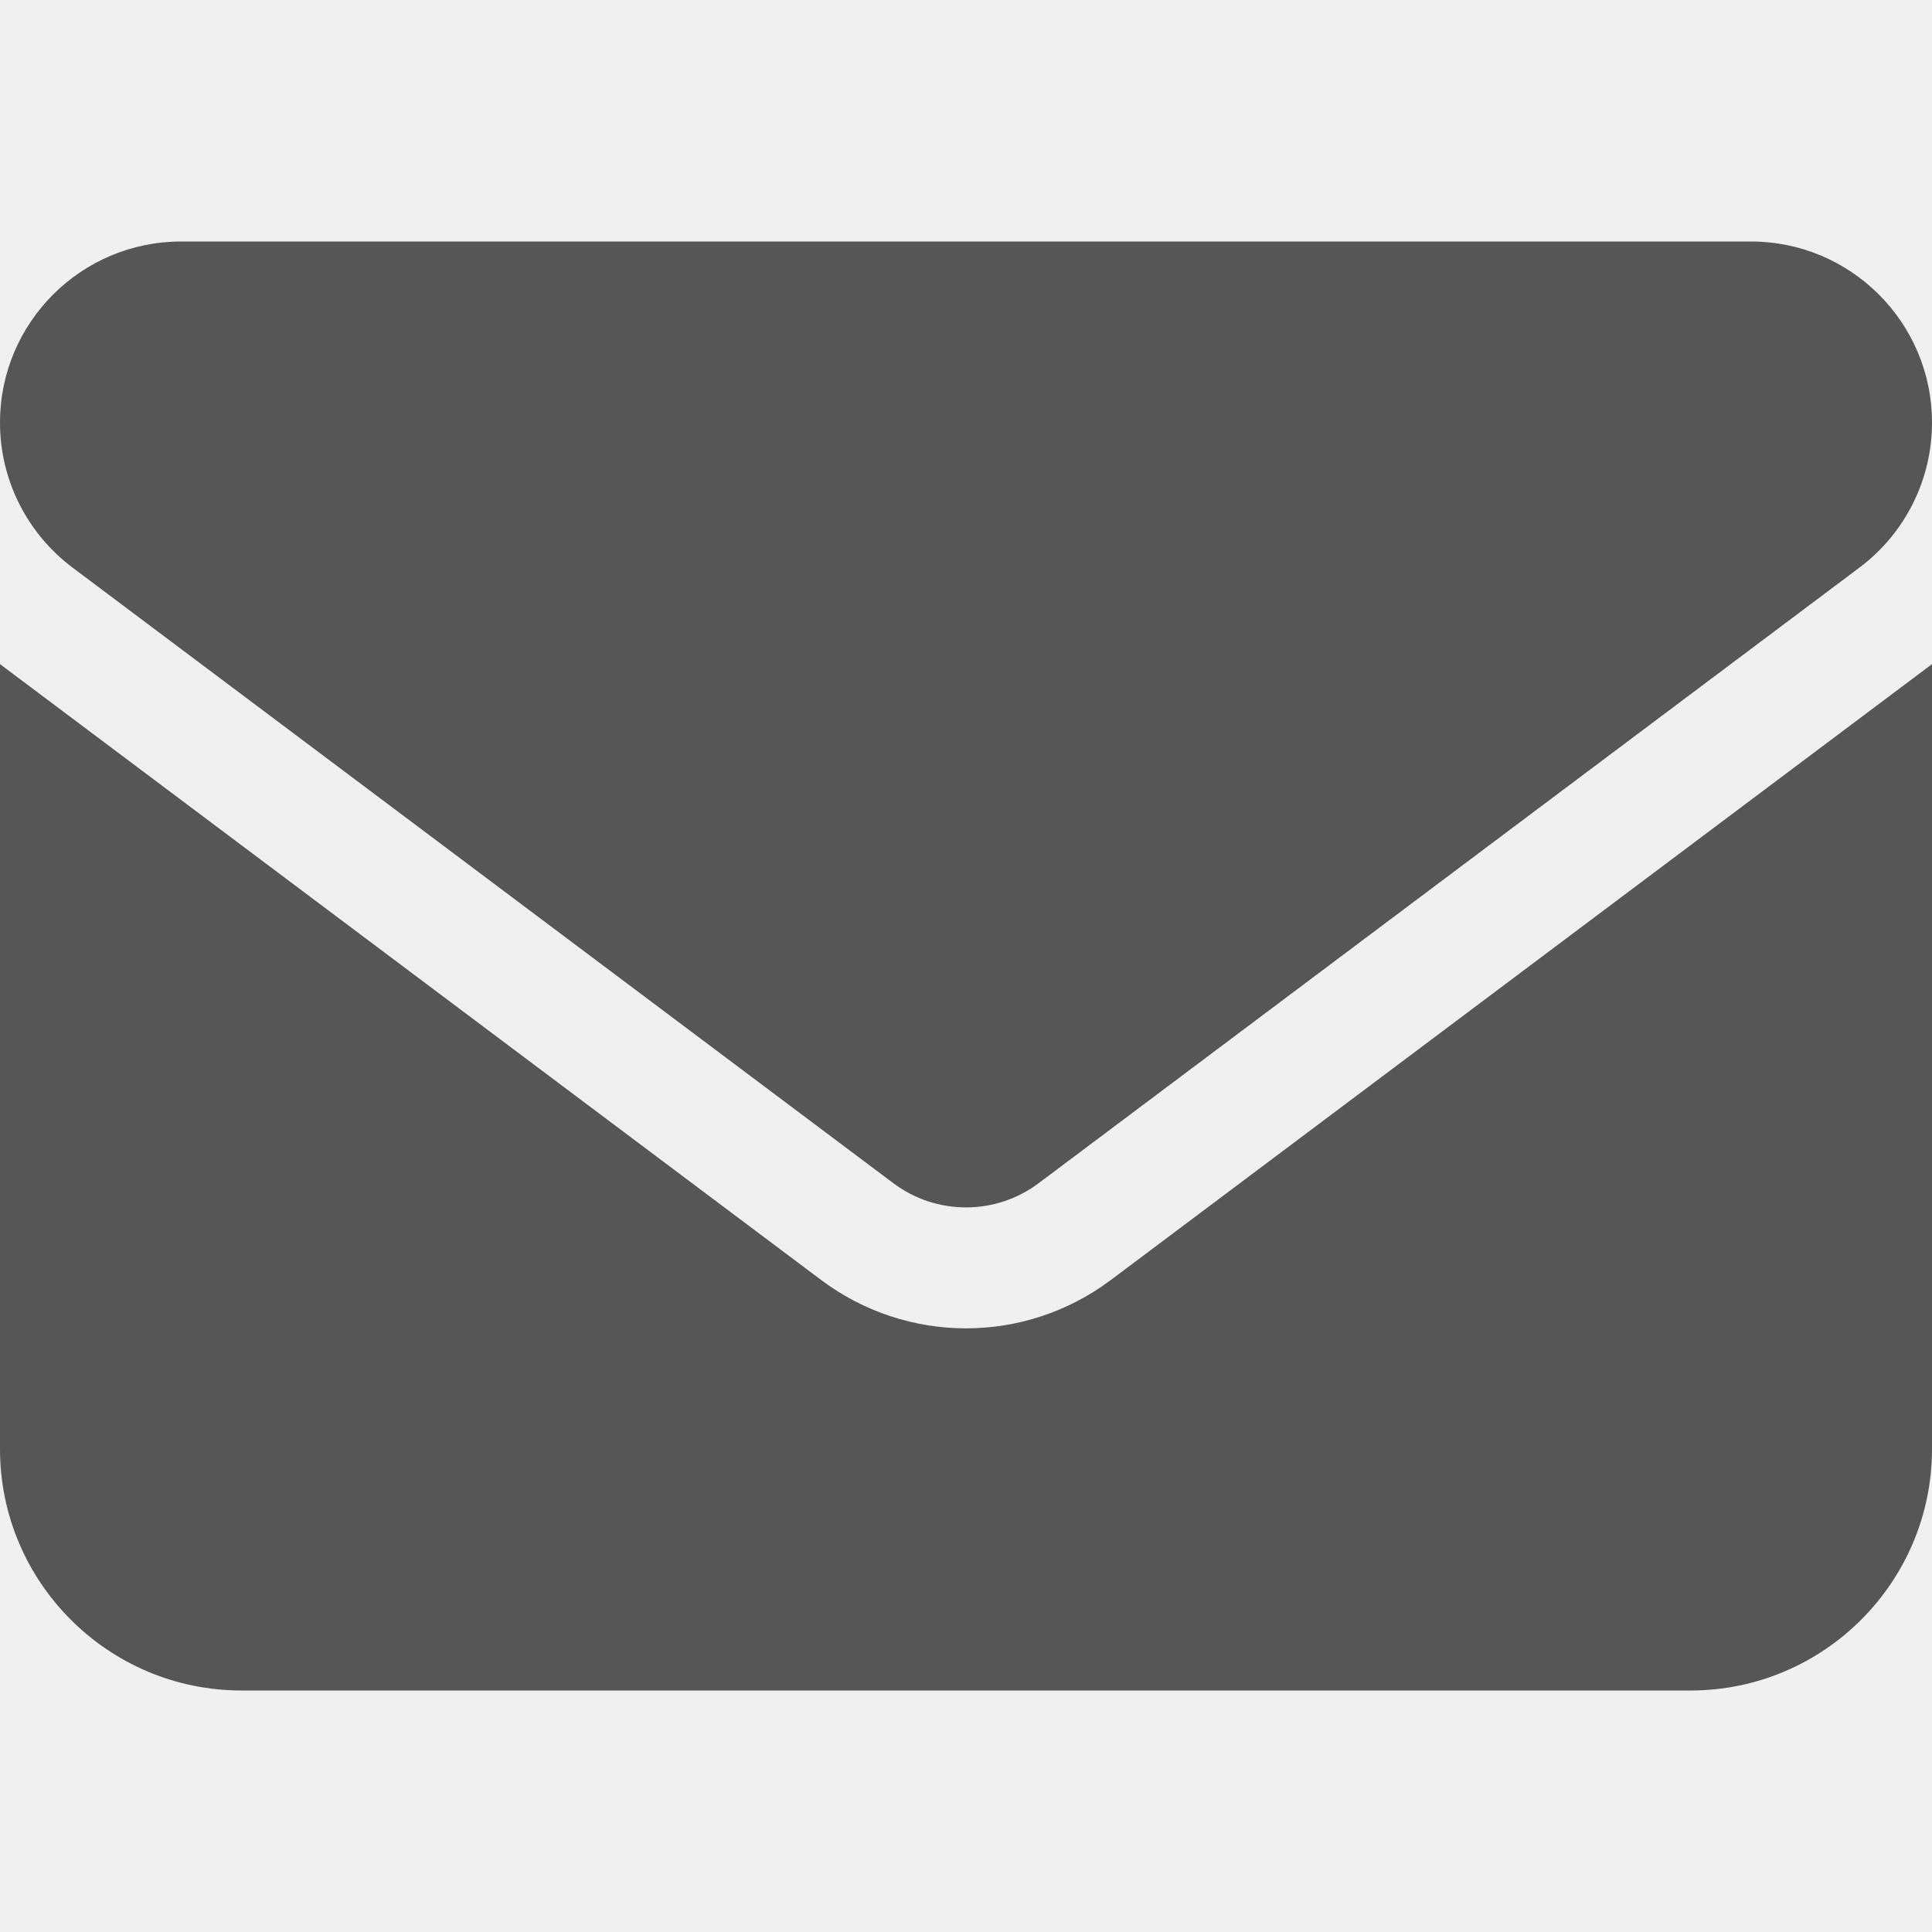
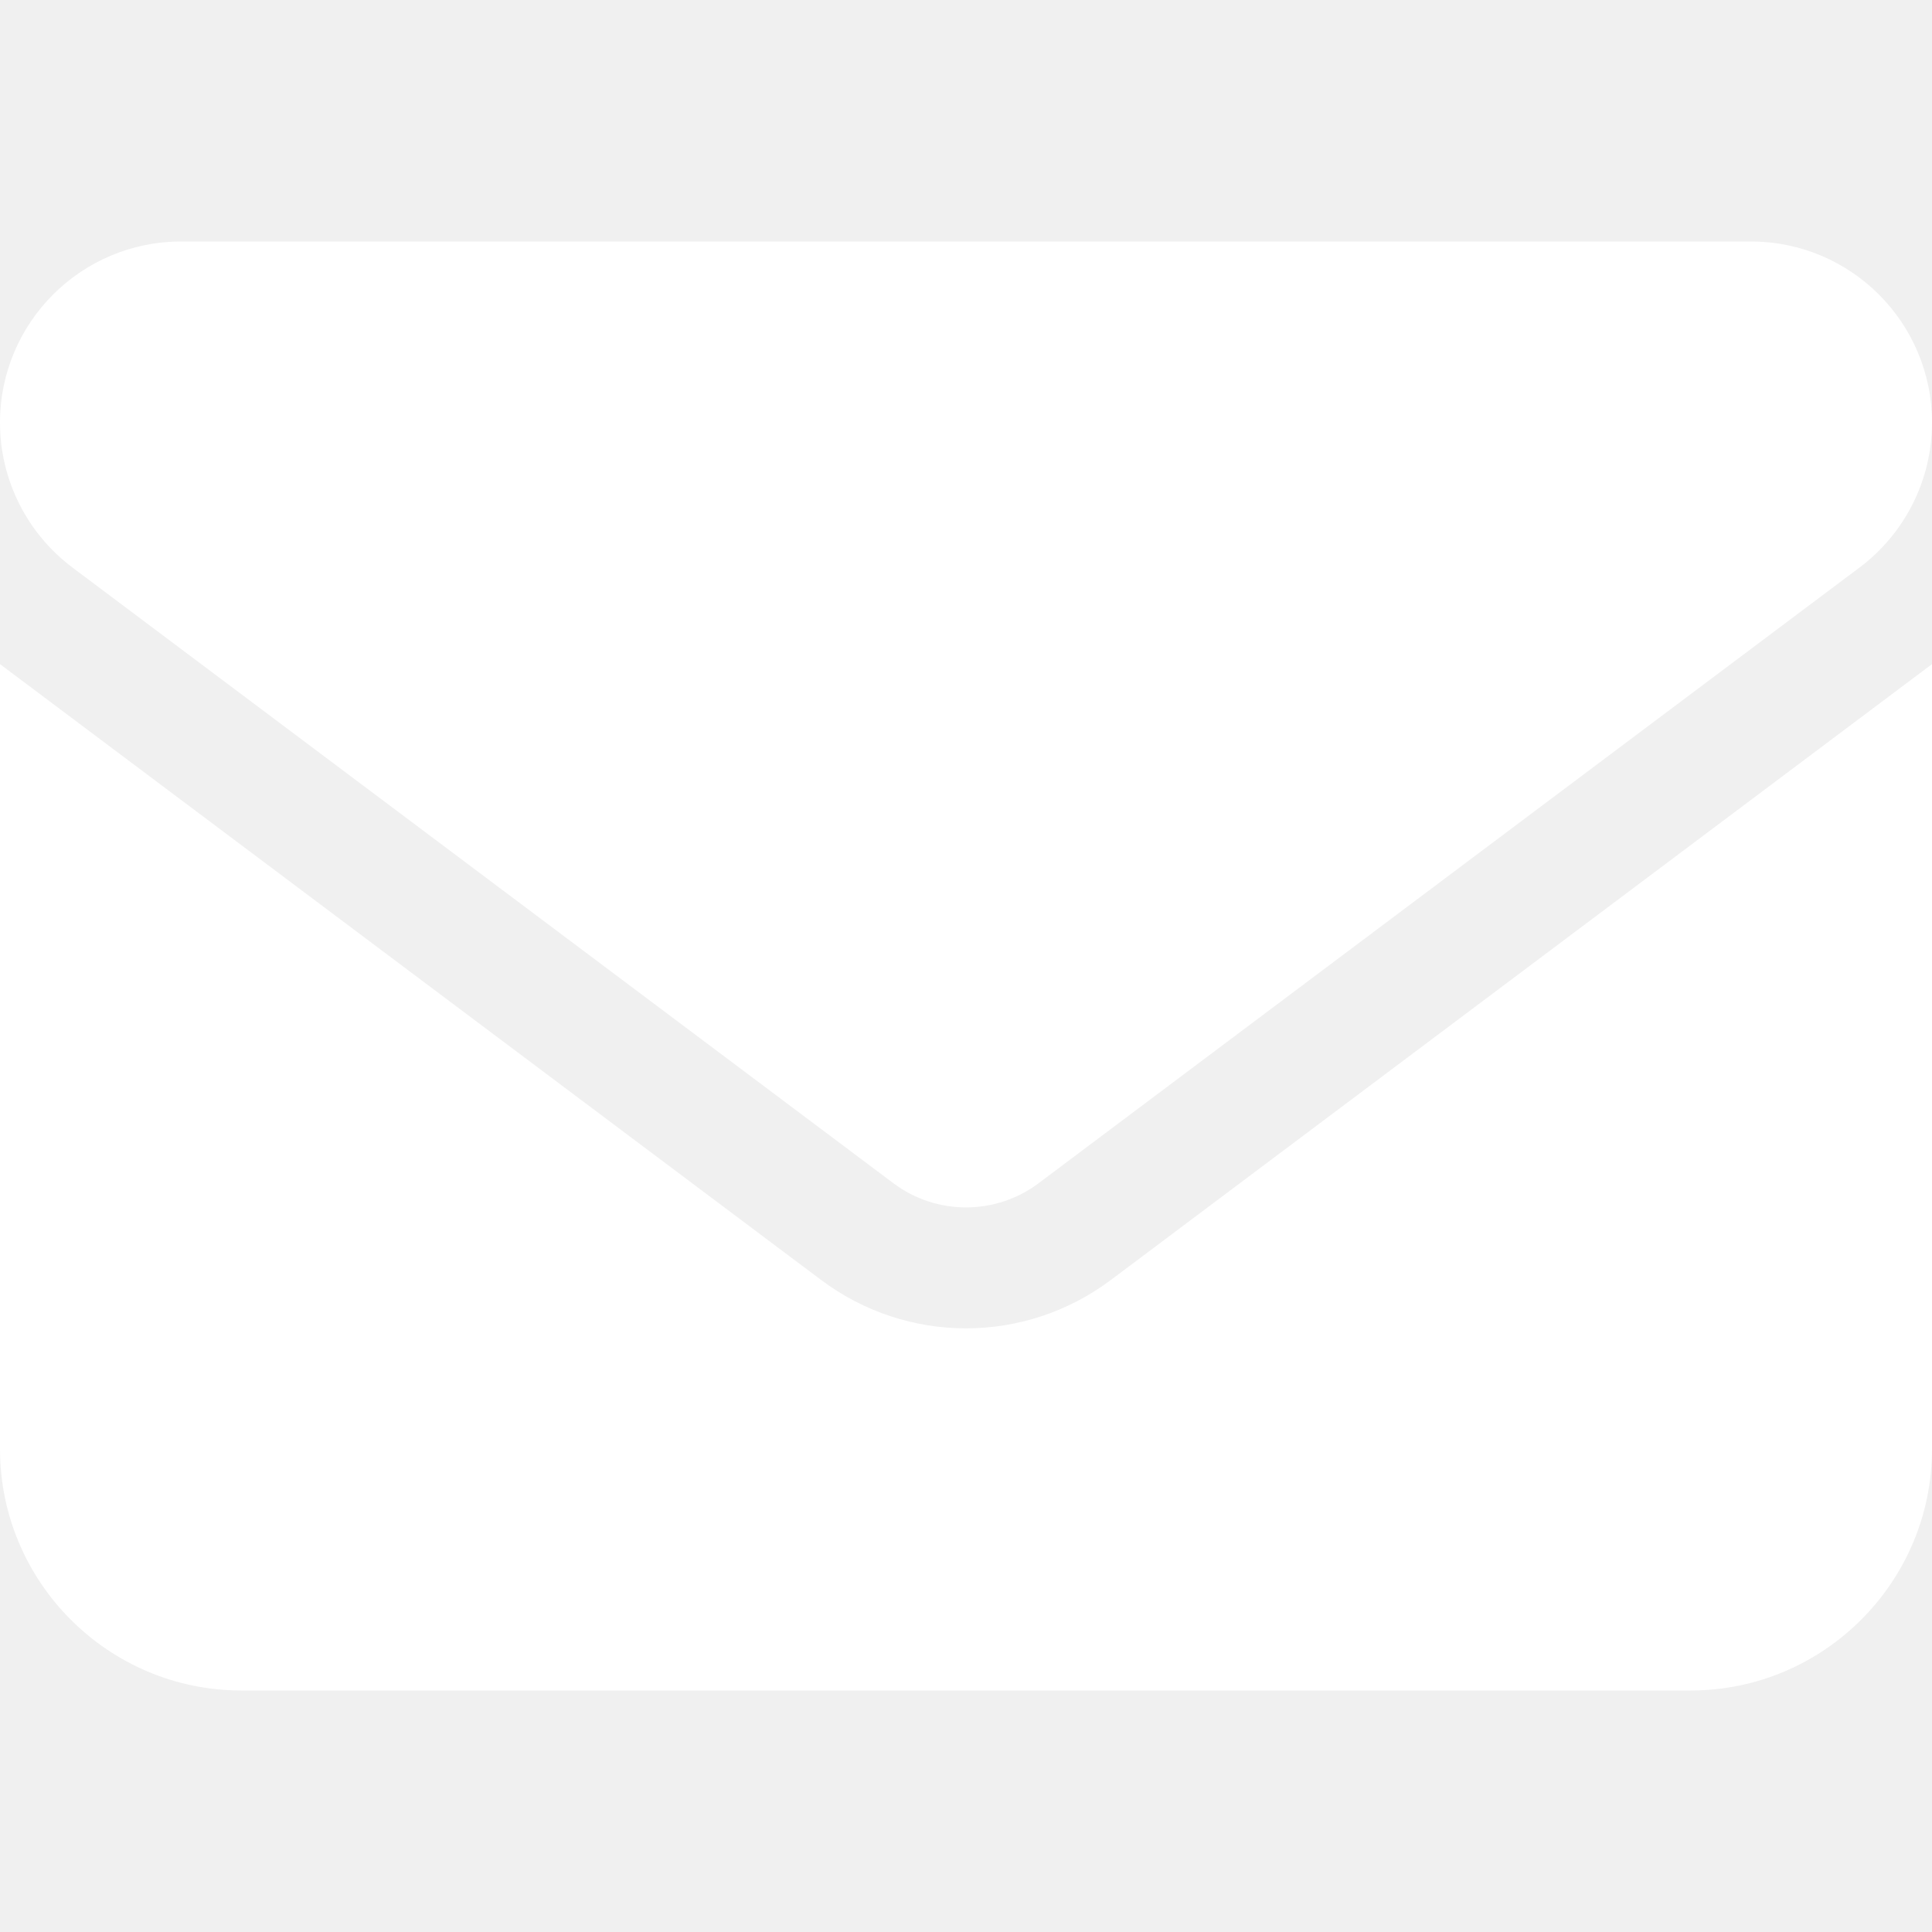
<svg xmlns="http://www.w3.org/2000/svg" height="1em" viewBox="0 0 512 512">
-   <path d="M48 64C21.5 64 0 85.5 0 112c0 15.1 7.1 29.3 19.2 38.4L236.8 313.6c11.4 8.5 27 8.5 38.4 0L492.8 150.4c12.1-9.1 19.2-23.3 19.2-38.4c0-26.5-21.5-48-48-48H48zM0 176V384c0 35.3 28.7 64 64 64H448c35.3 0 64-28.7 64-64V176L294.4 339.2c-22.8 17.1-54 17.1-76.8 0L0 176z" fill="#565656" />
+   <path d="M48 64C21.5 64 0 85.5 0 112c0 15.1 7.1 29.3 19.2 38.4L236.8 313.6c11.4 8.5 27 8.5 38.4 0L492.8 150.4c12.1-9.1 19.2-23.3 19.2-38.4c0-26.5-21.5-48-48-48H48zM0 176V384c0 35.3 28.7 64 64 64H448c35.3 0 64-28.7 64-64V176L294.4 339.2c-22.8 17.1-54 17.1-76.8 0L0 176z" fill="#FFF" />
</svg>
